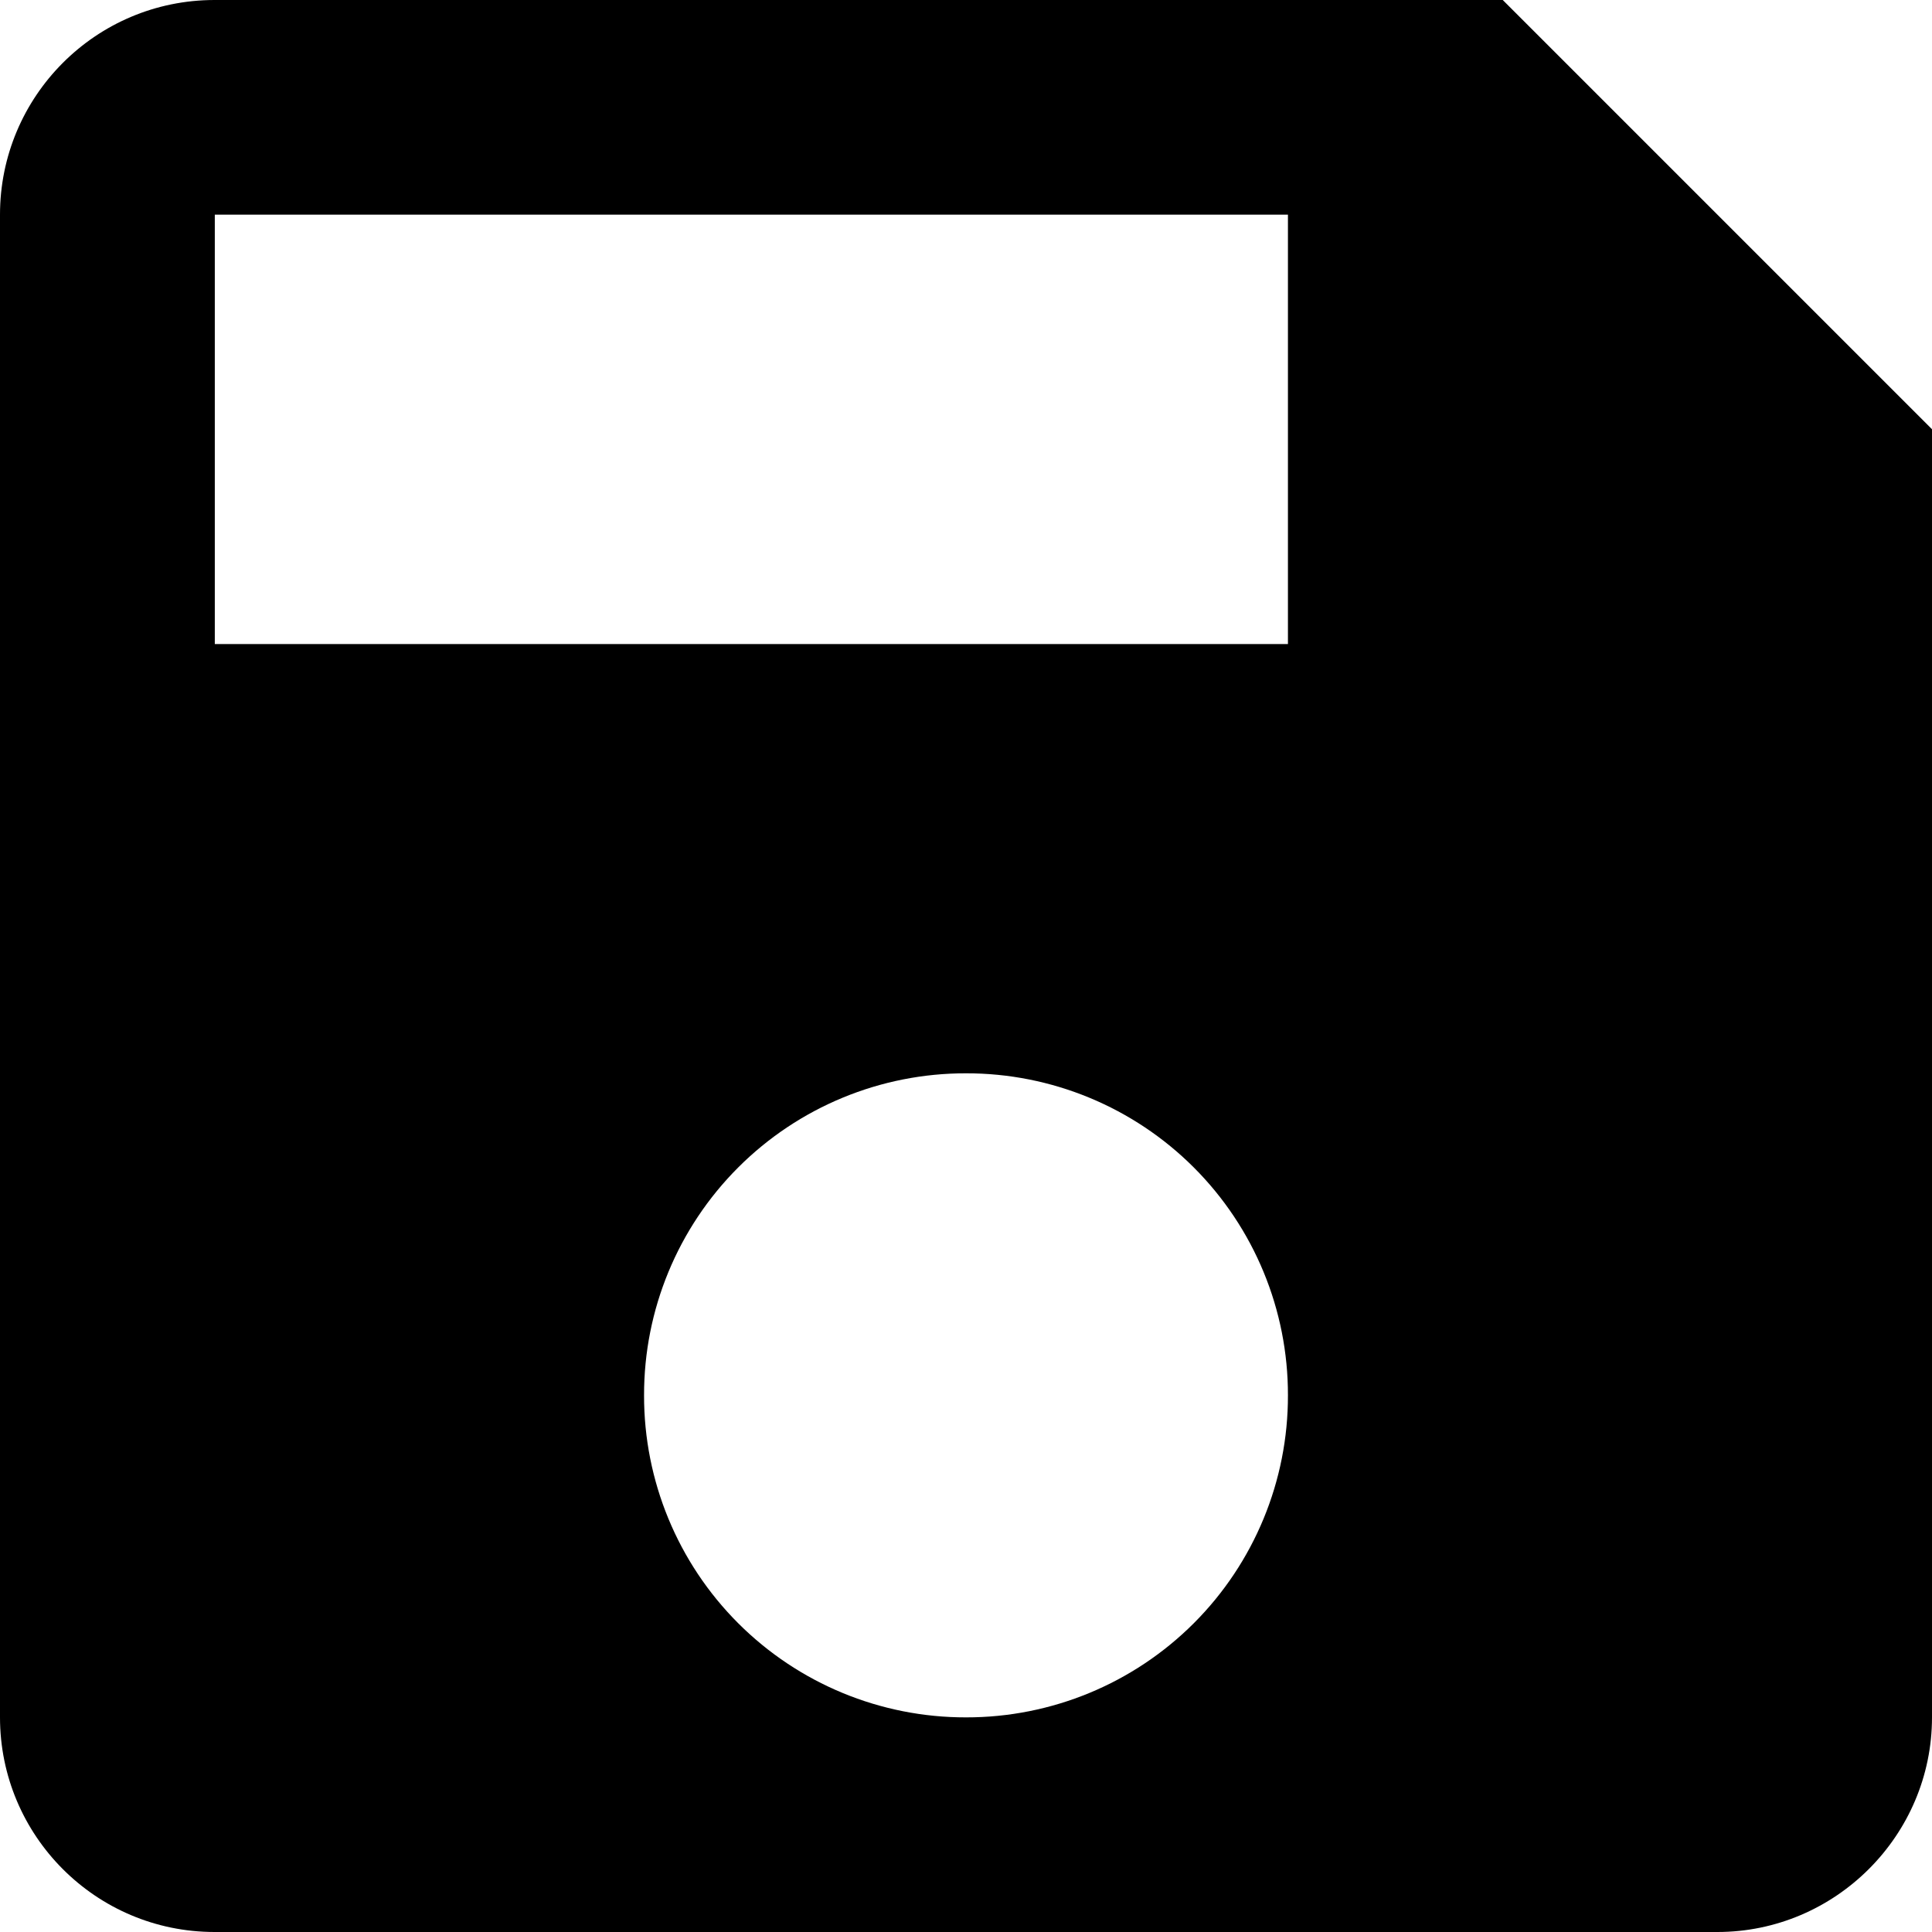
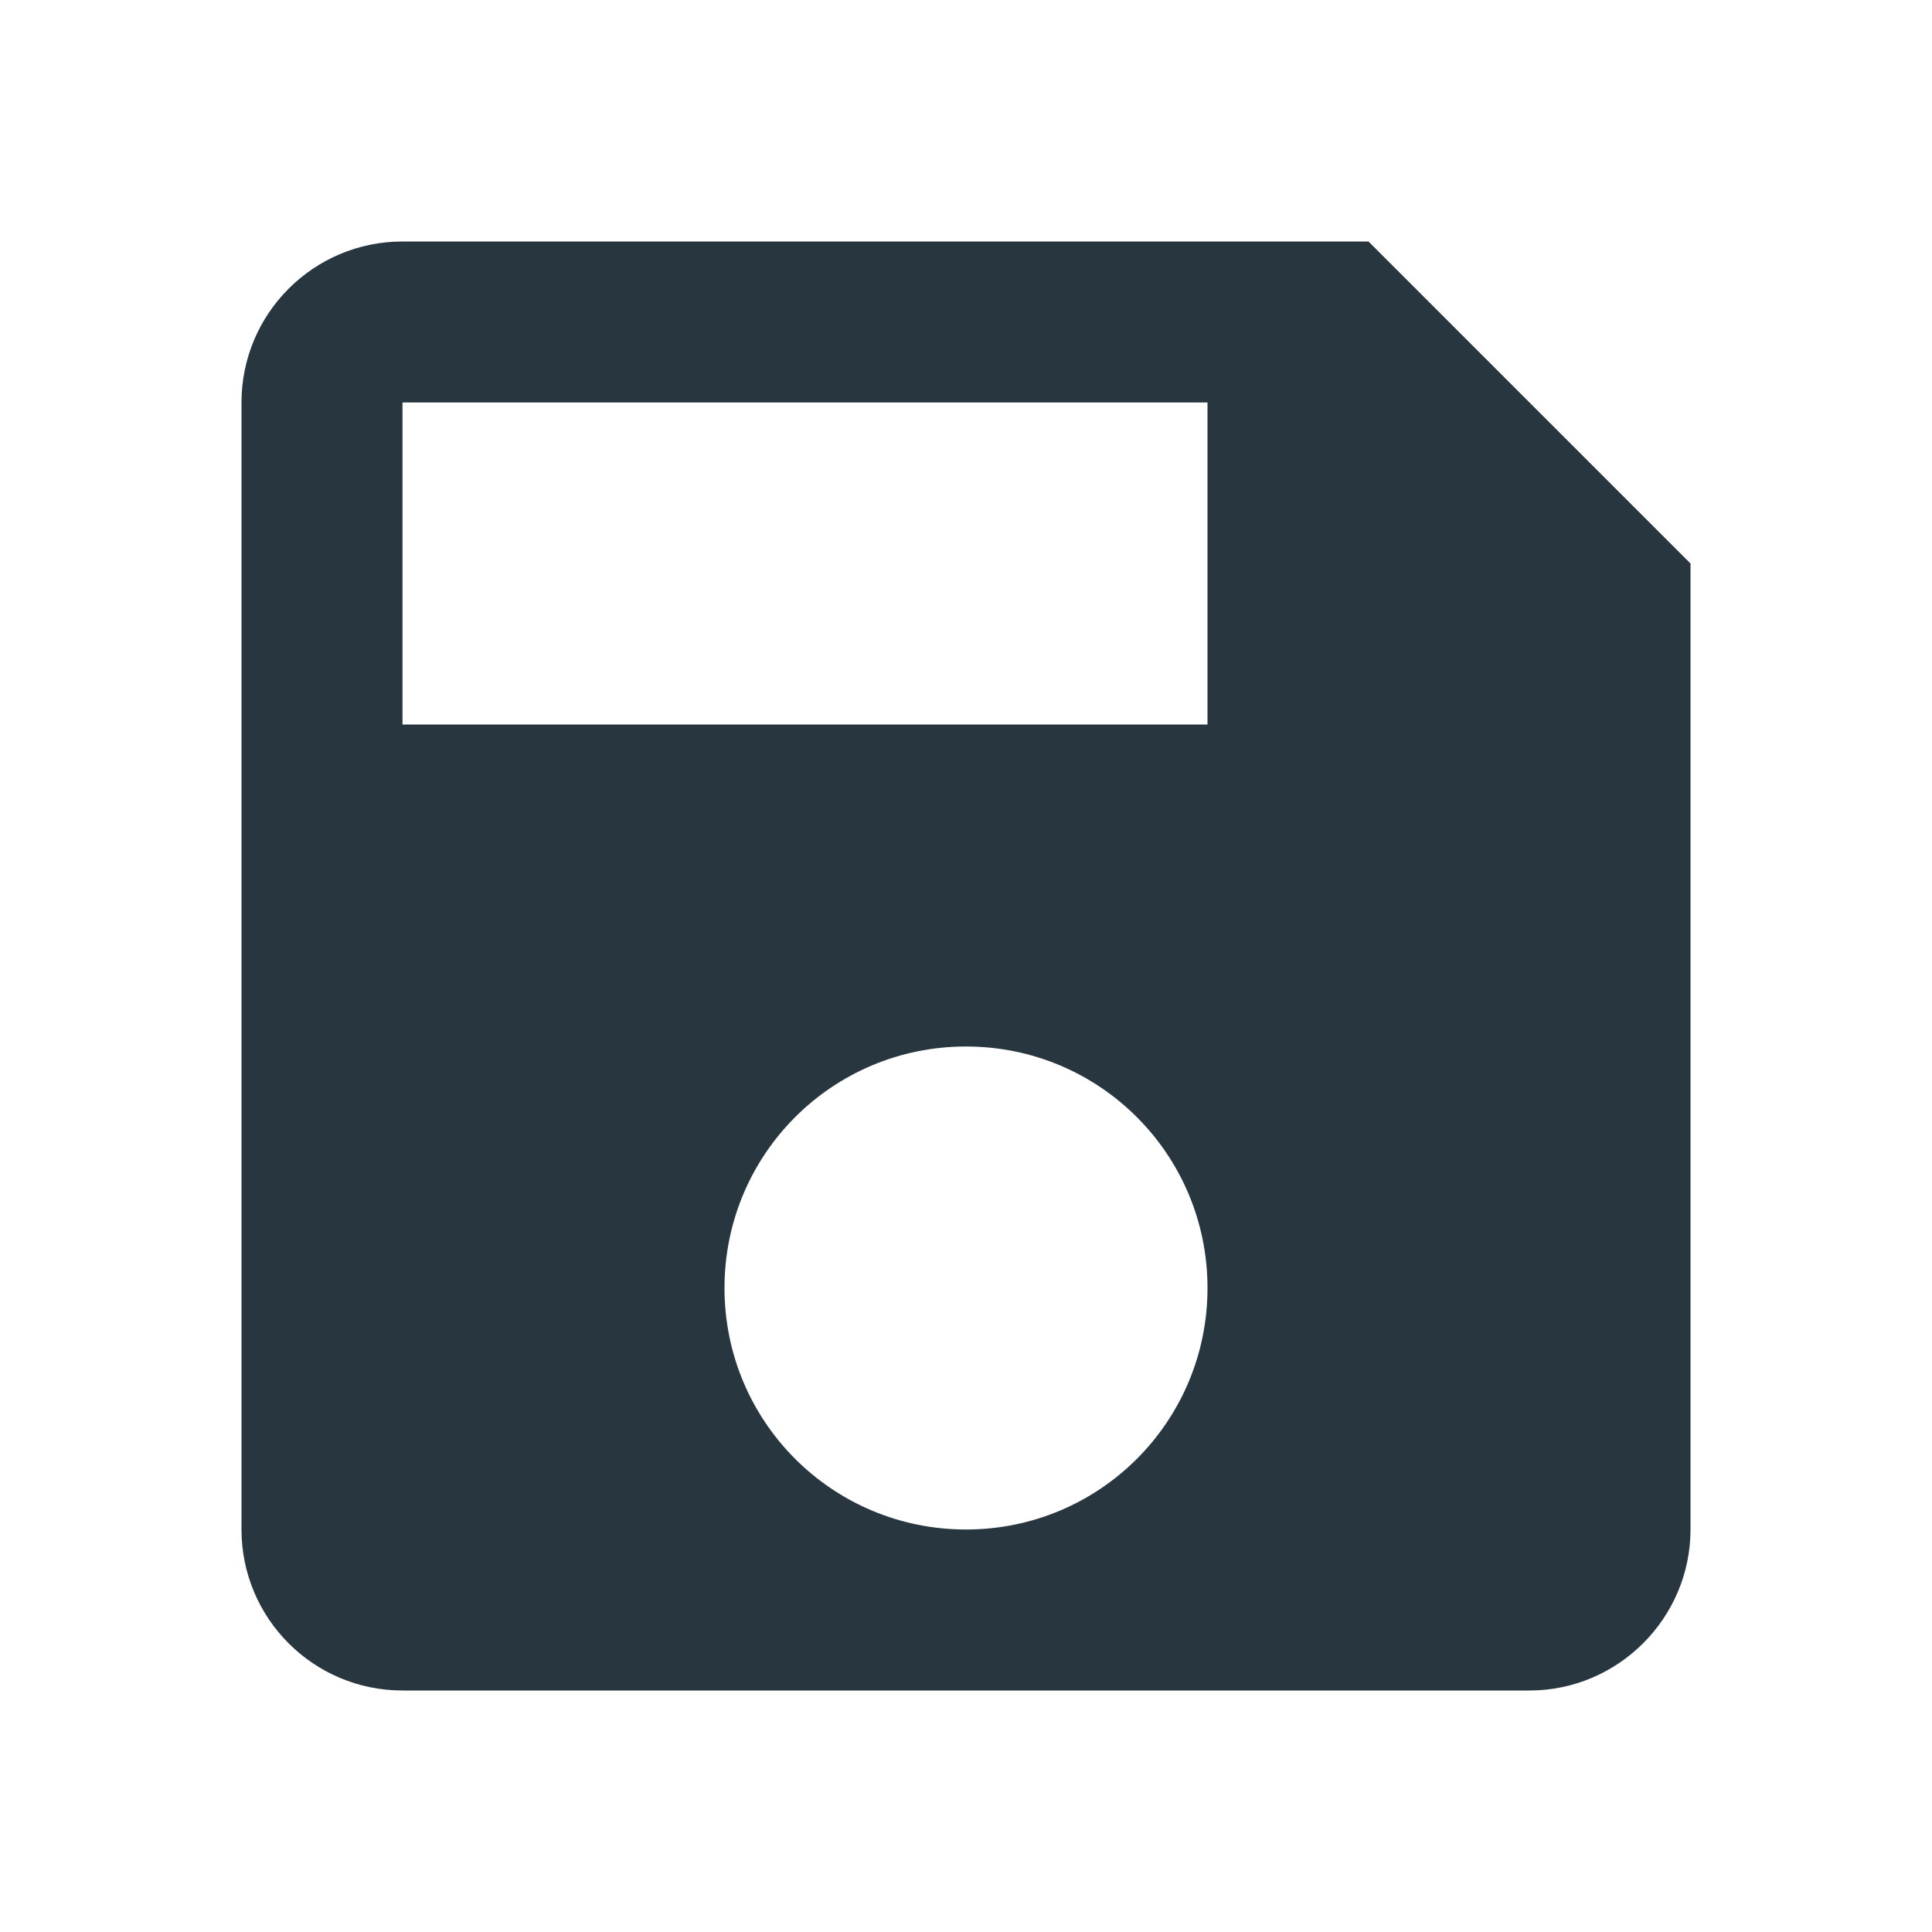
- <svg version="1.2" overflow="visible" preserveAspectRatio="none" width="11" height="11">
-   <path d="M8.556 0H1.222C.544 0 0 .55 0 1.222v8.556C0 10.45.544 11 1.222 11h8.556C10.45 11 11 10.45 11 9.778V2.444zM5.5 9.778a1.83 1.83 0 01-1.833-1.834A1.83 1.83 0 015.5 6.111a1.83 1.83 0 011.833 1.833A1.83 1.83 0 015.5 9.778zm1.833-6.111h-6.11V1.222h6.11z" fill="currentColor" vector-effect="non-scaling-stroke" />
+ <svg xmlns="http://www.w3.org/2000/svg" version="1.2" overflow="visible" preserveAspectRatio="none" viewBox="0 0 24 24" width="21" height="21">
+   <path d="M17 3H5a2 2 0 00-2 2v14a2 2 0 002 2h14c1.1 0 2-.9 2-2V7l-4-4zm-5 16c-1.66 0-3-1.34-3-3s1.34-3 3-3 3 1.34 3 3-1.34 3-3 3zm3-10H5V5h10v4z" vector-effect="non-scaling-stroke" fill="#283640" />
</svg>
